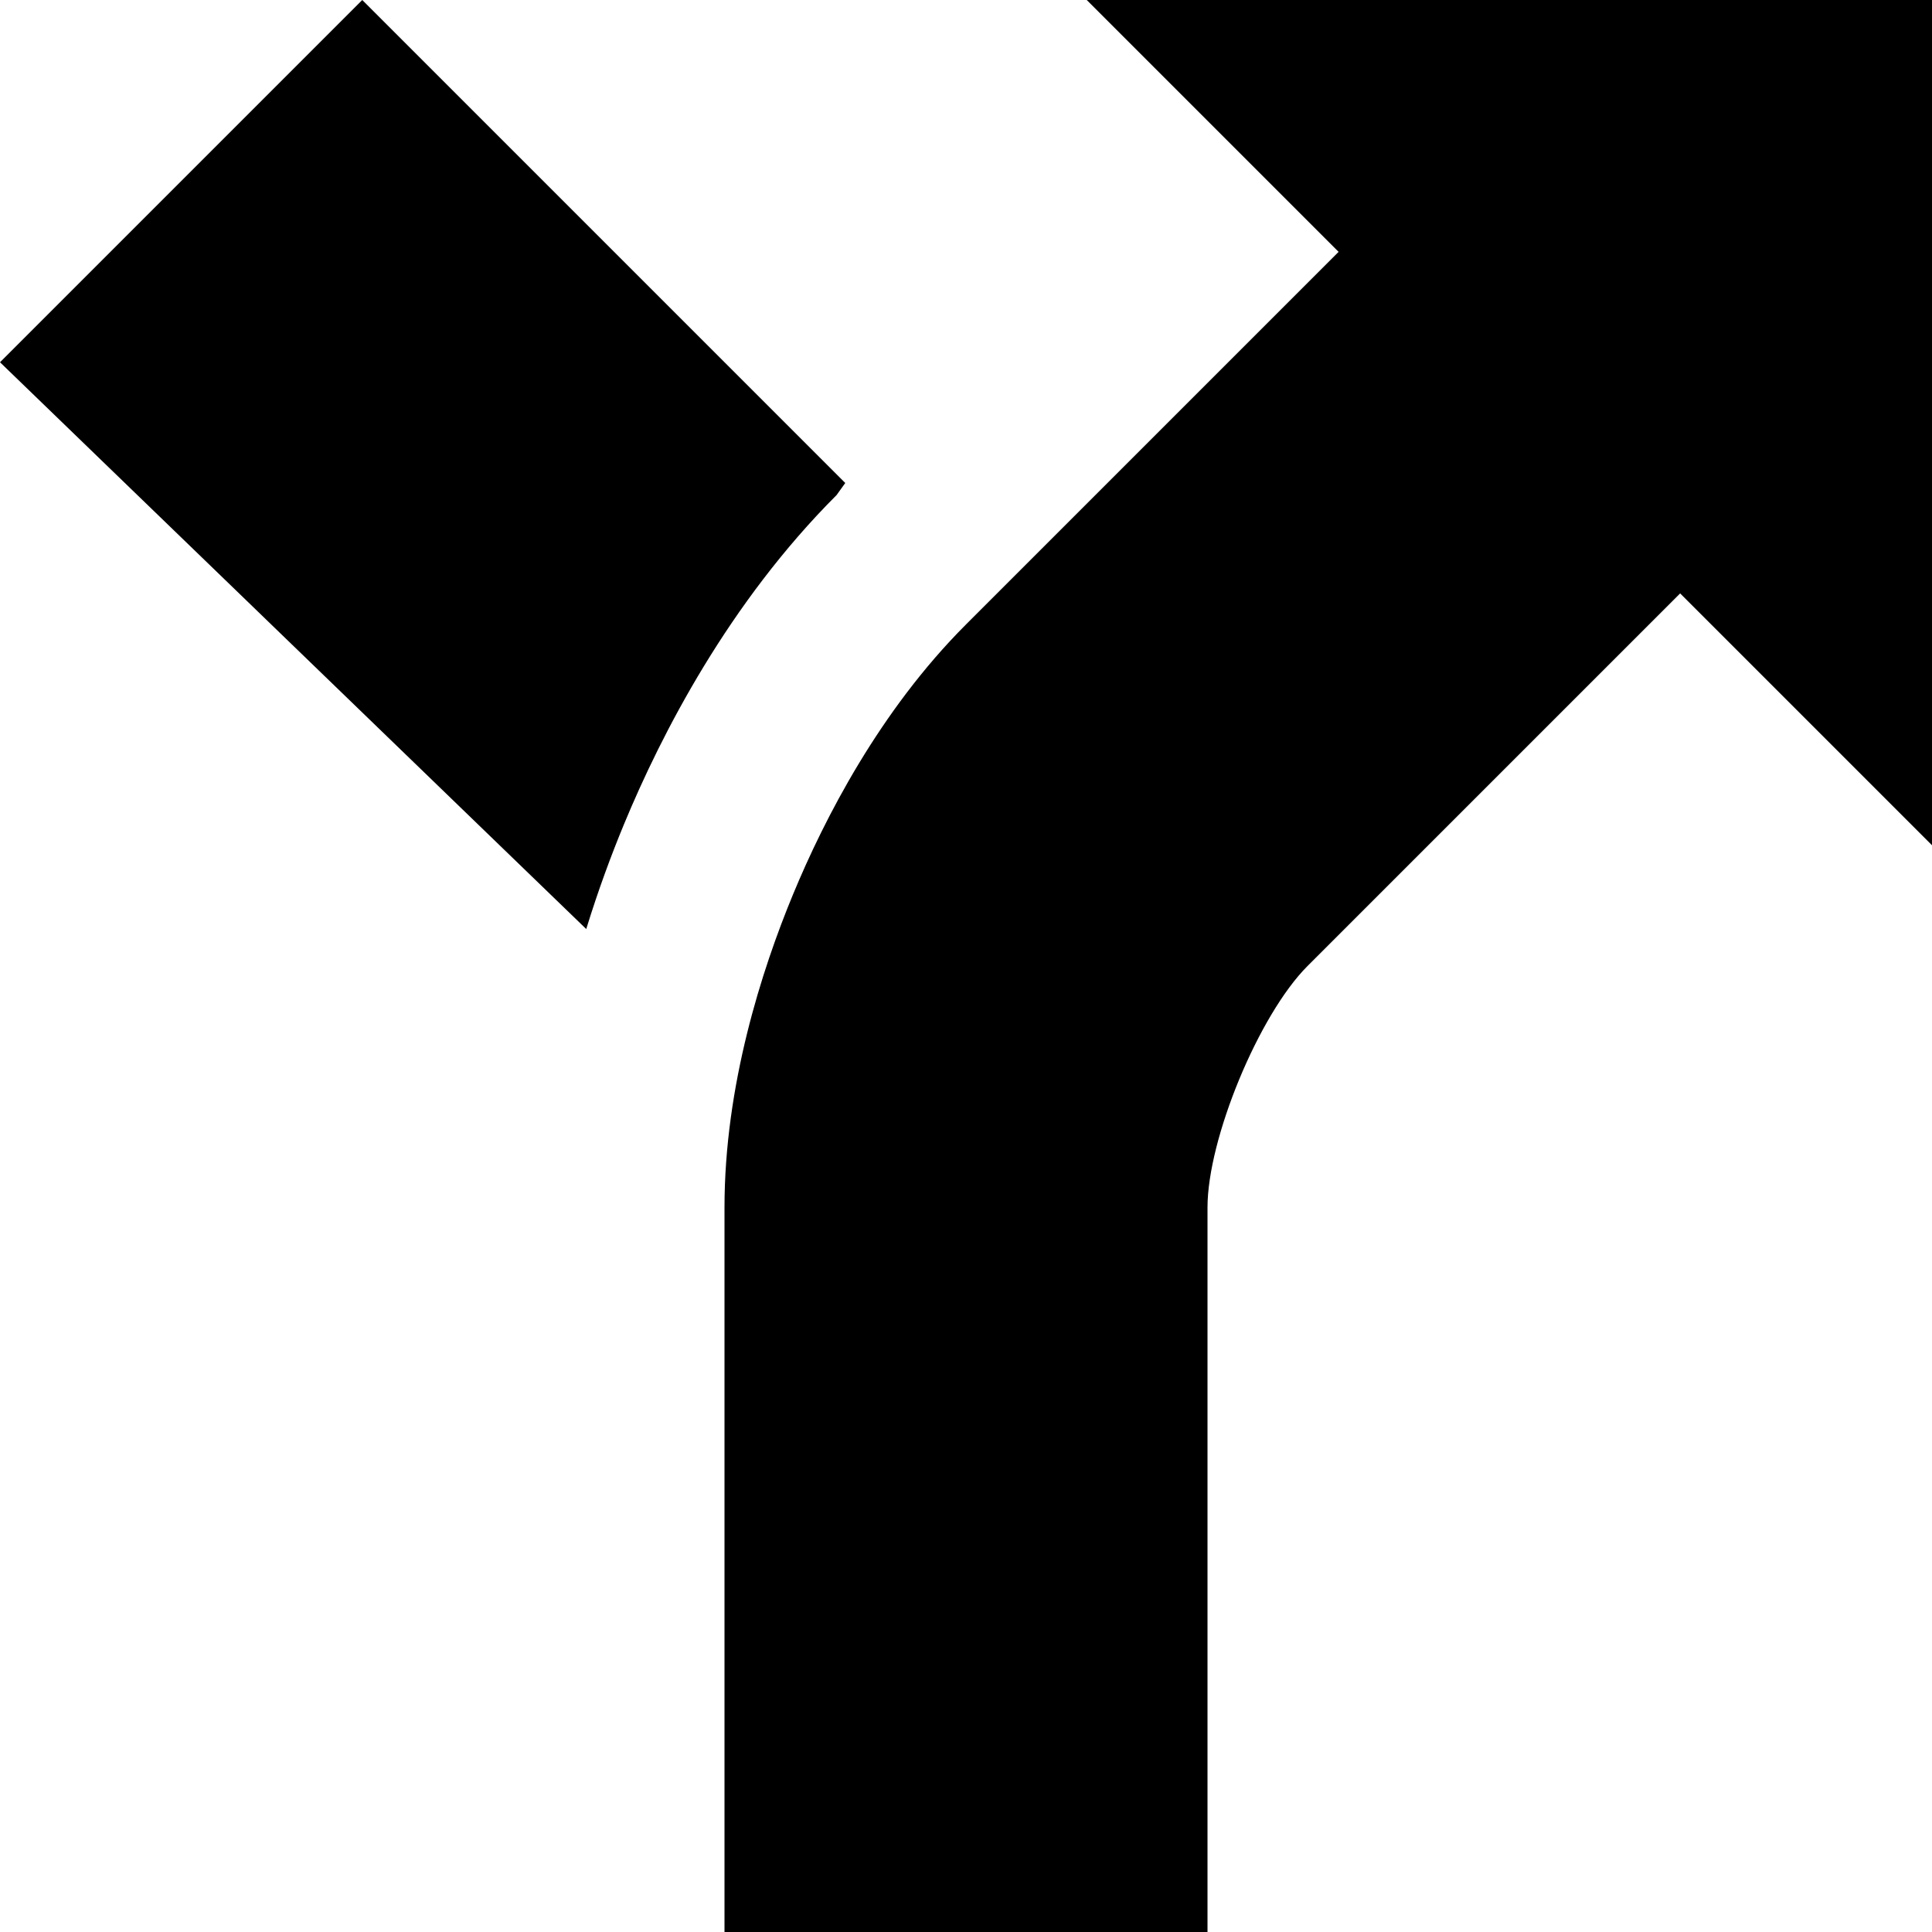
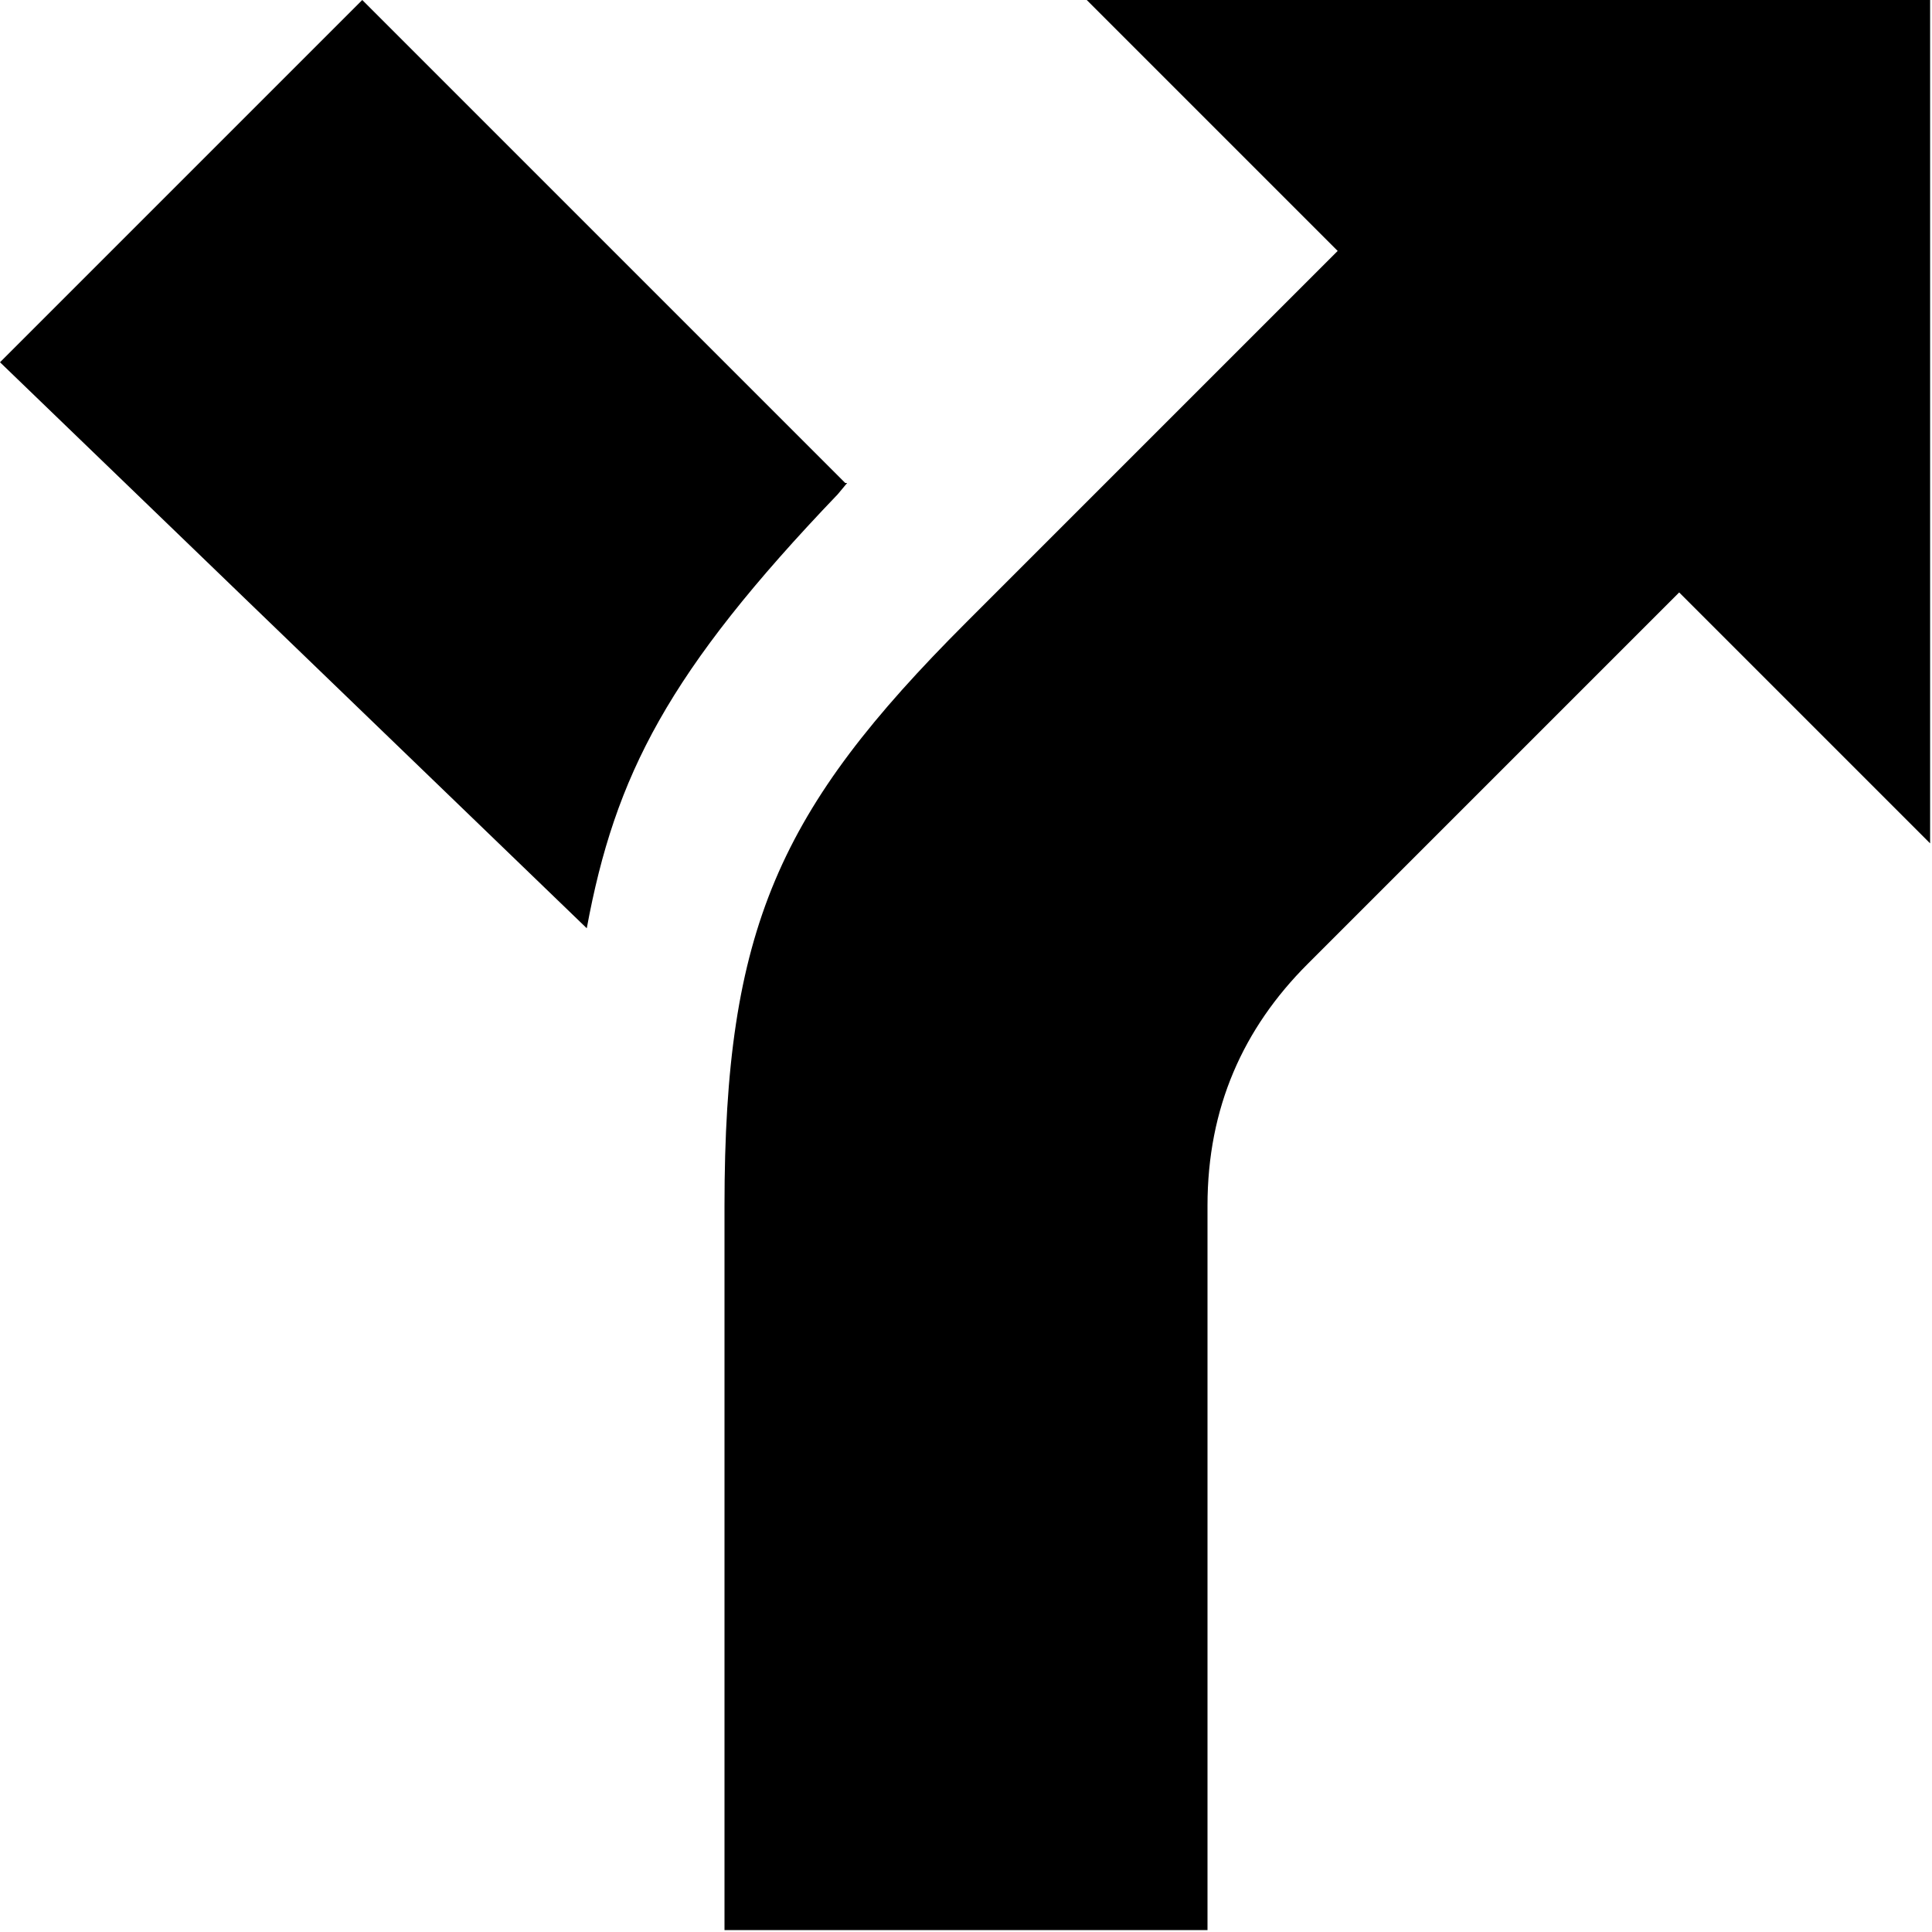
<svg xmlns="http://www.w3.org/2000/svg" height="1024" width="1024">
-   <path d="M448 256L192 0 0 192l310.72 300.41c6.42-20.87 13.42-39.62 19.99-55.5 19.94-48.141 55.68-117.5 112.7-174.52L448 256zM576 0l133.49 133.49L512 330.98c-45.74 45.739-75.1 103.039-91.67 143.05C403.76 514.04 384 575.32 384 640v384h256V640c0-36.44 27.25-102.23 53.02-128l197.49-197.49L1024 448V0H576z" />
+   <path d="M448 256l-256-256-192 192 311 300c15-81 43-136 133-230l5-6z m128-256l133 133-197 197c-99 99-128 162-128 309v384h256v-384c0-52 19-94 53-128l197-197 133 133v-448h-448z" />
</svg>
